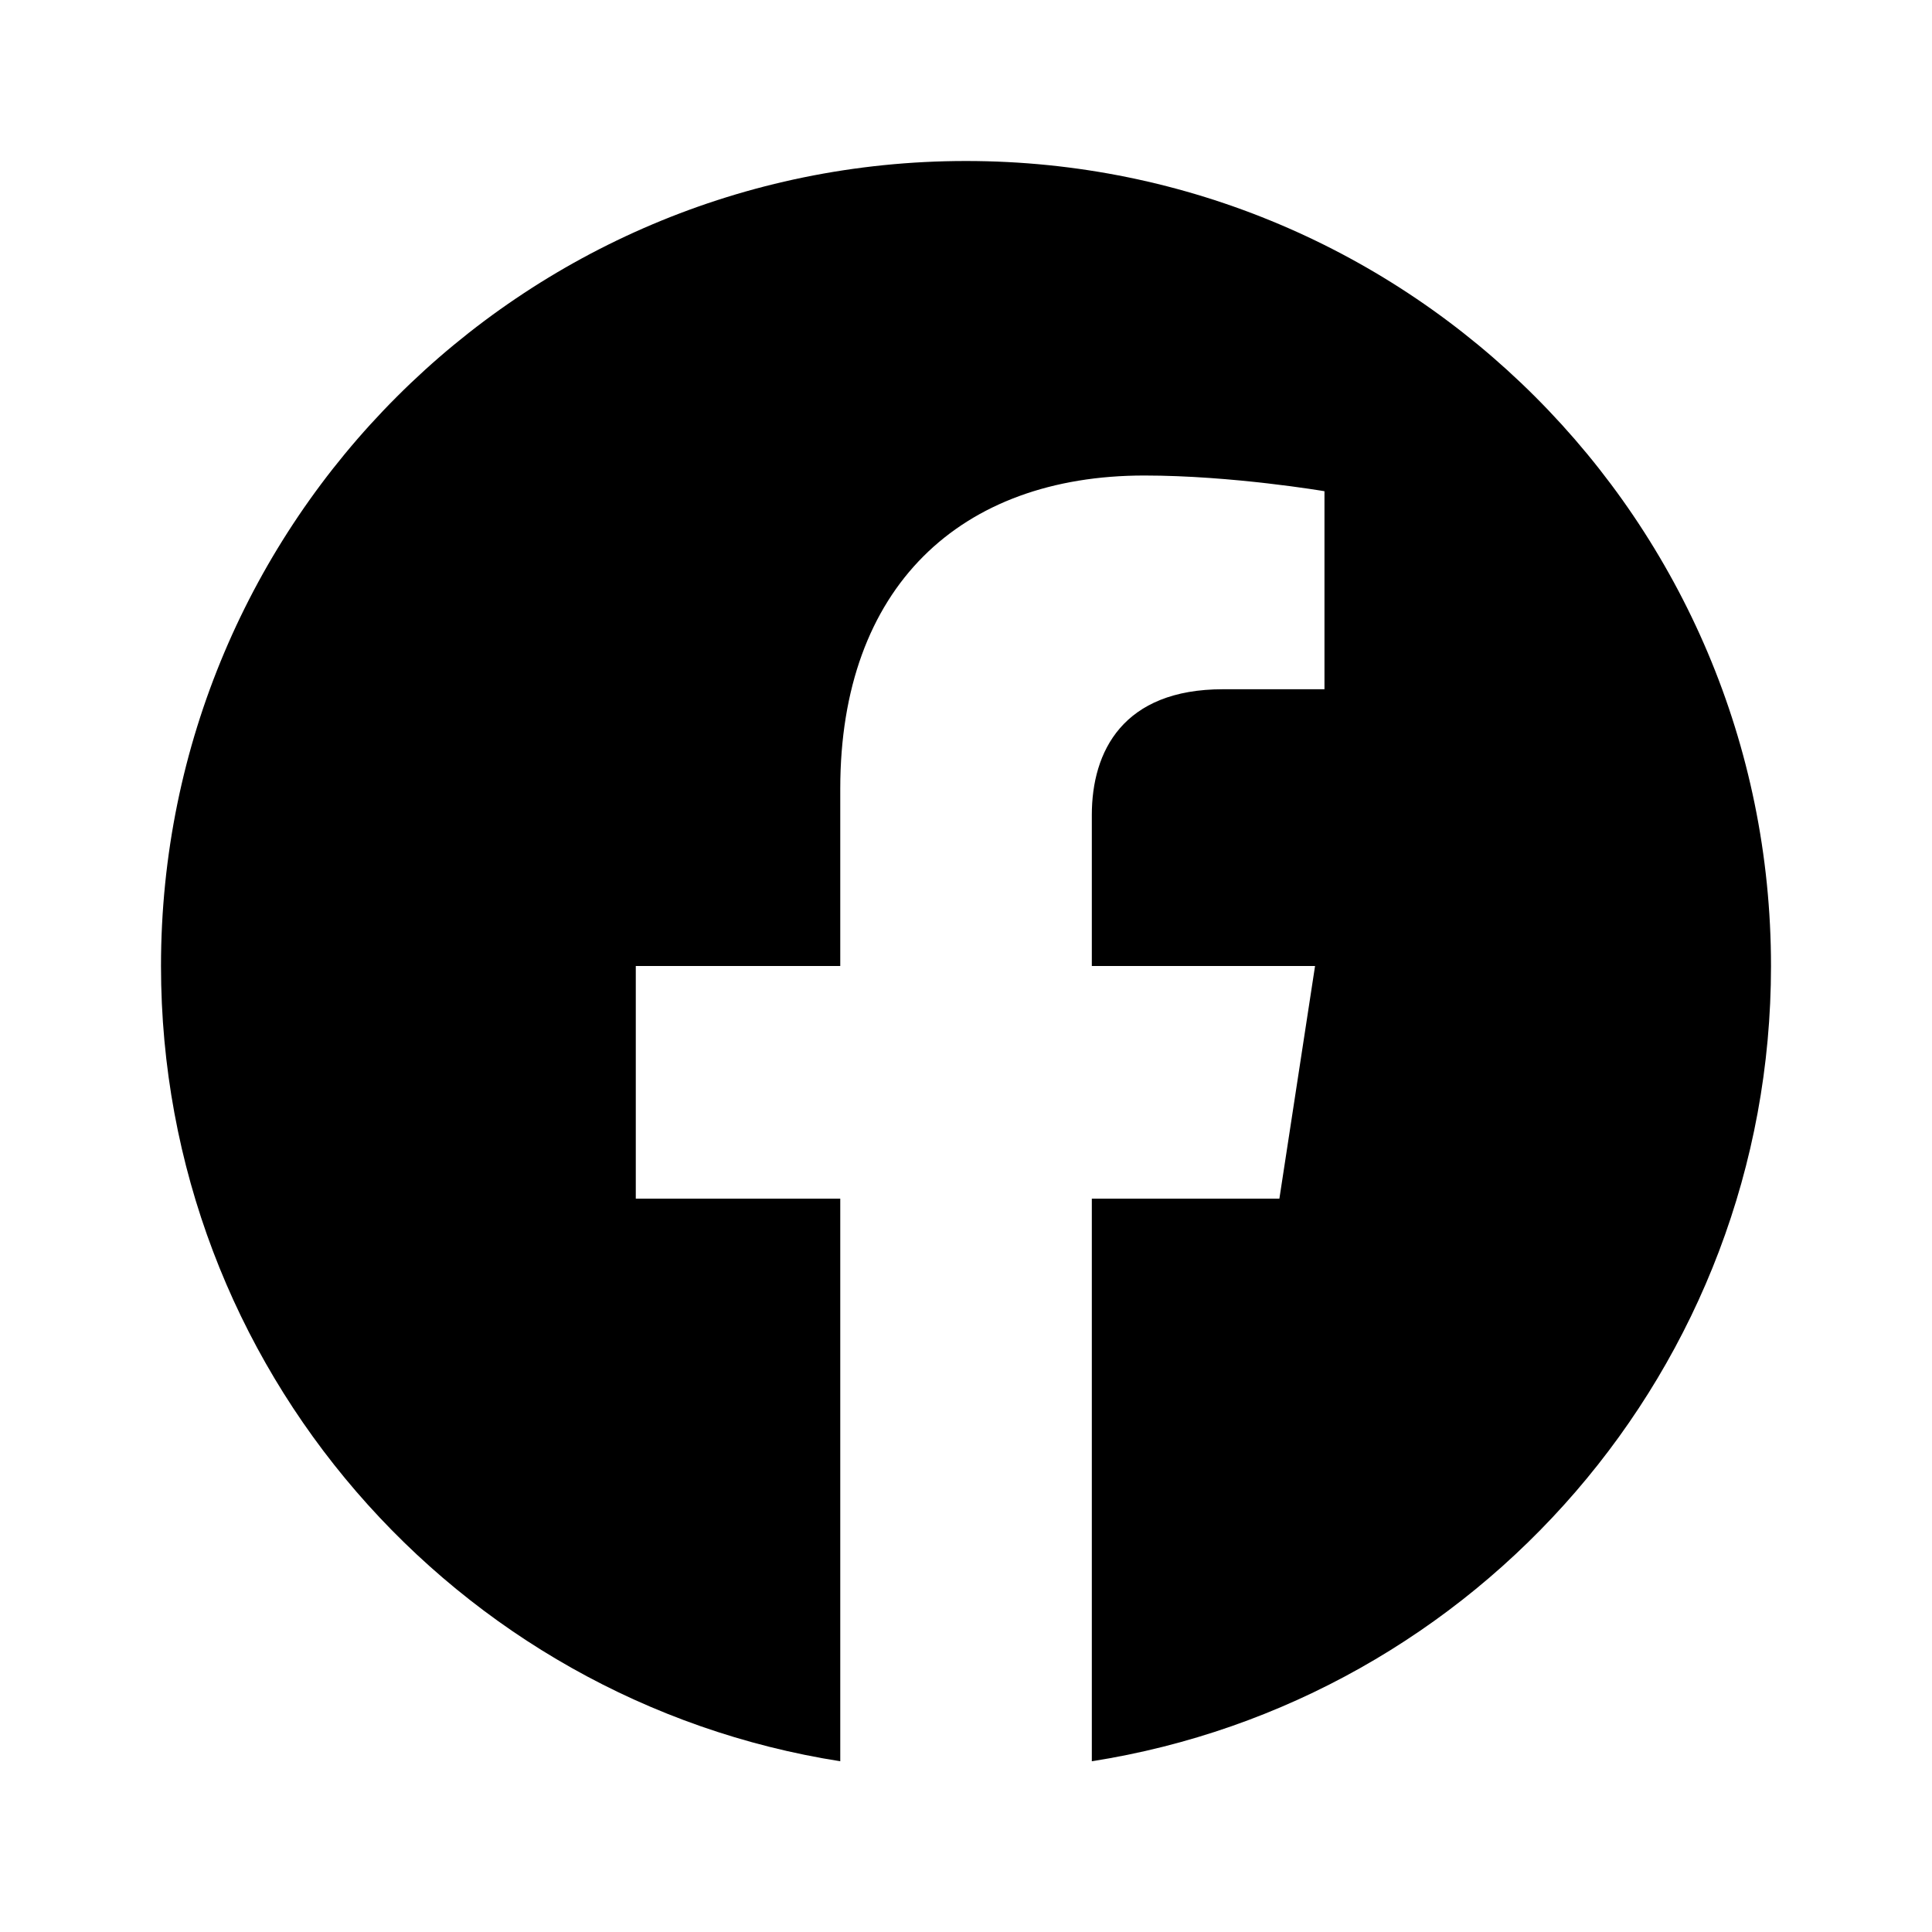
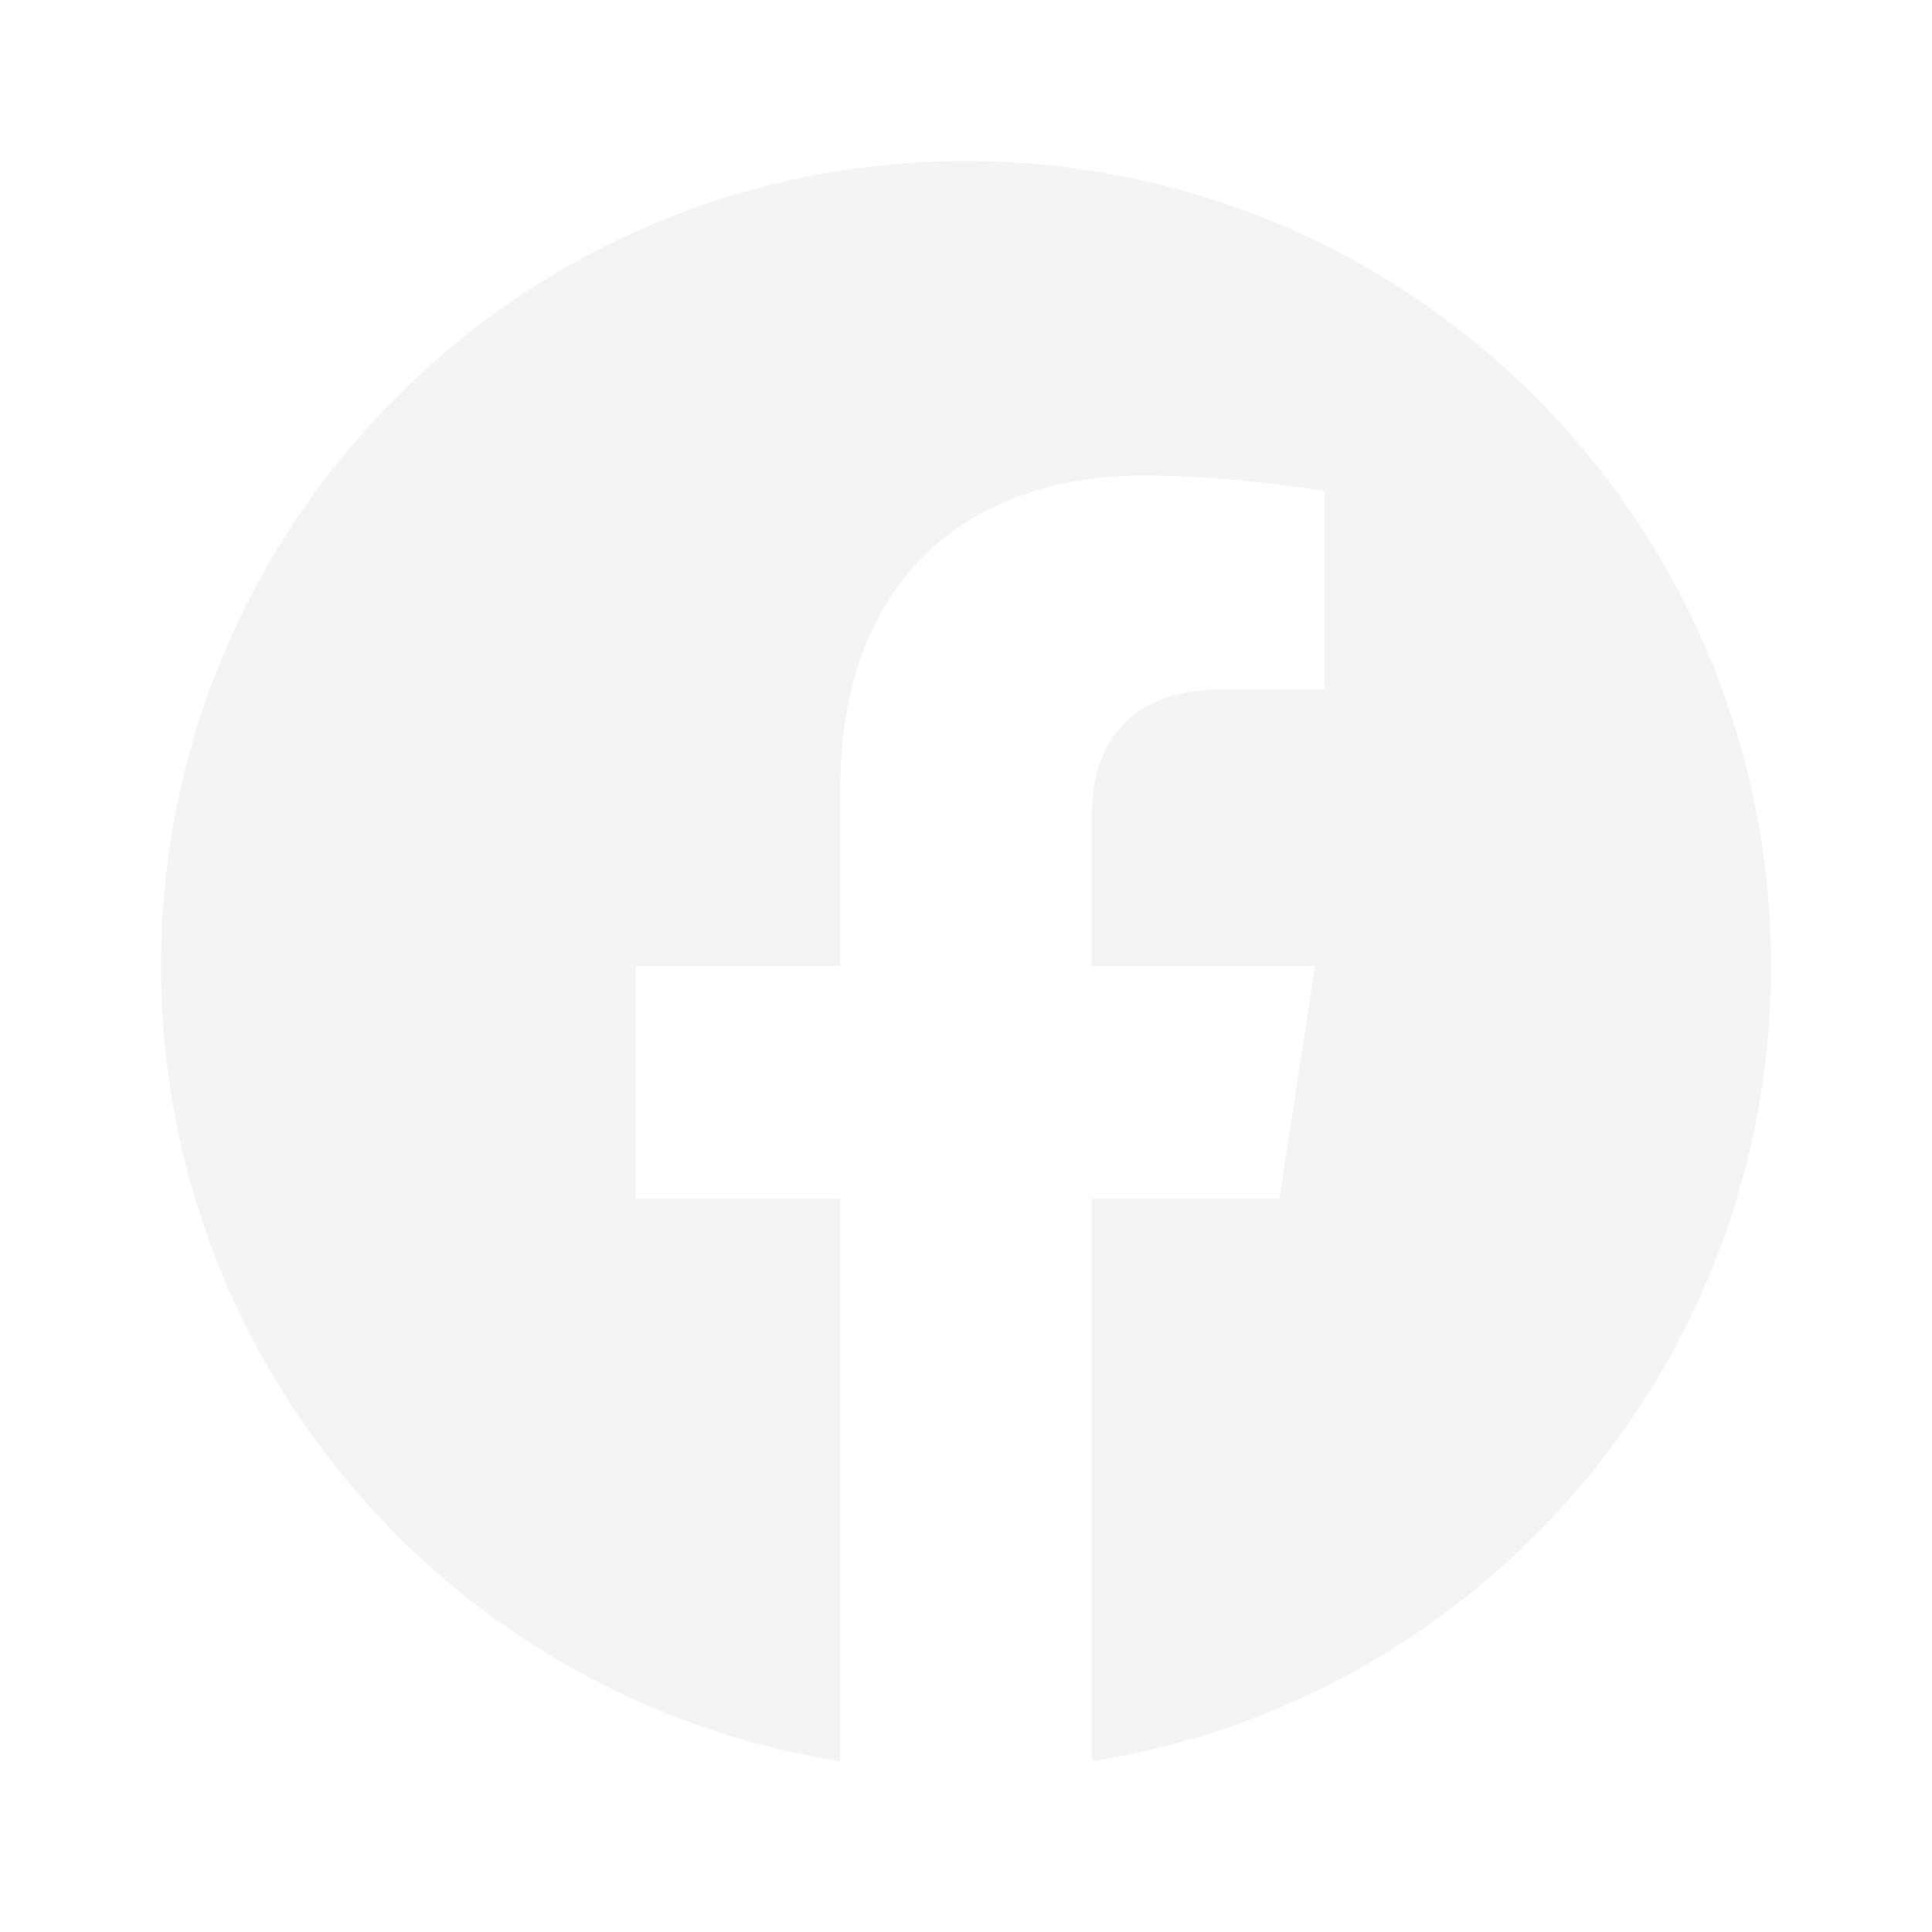
<svg xmlns="http://www.w3.org/2000/svg" viewBox="0 0 24 24">
  <g>
    <path d="M0 0h24v24H0z" fill="none" />
-     <path d="M12 2C6.477 2 2 6.477 2 12c0 4.991 3.657 9.128 8.438 9.879V14.89h-2.54V12h2.54V9.797c0-2.506 1.492-3.89 3.777-3.89 1.094 0 2.238.195 2.238.195v2.46h-1.26c-1.243 0-1.63.771-1.63 1.562V12h2.773l-.443 2.89h-2.33v6.989C18.343 21.129 22 16.99 22 12c0-5.523-4.477-10-10-10z" />
+     <path d="M12 2C6.477 2 2 6.477 2 12c0 4.991 3.657 9.128 8.438 9.879V14.89h-2.54V12h2.54V9.797c0-2.506 1.492-3.89 3.777-3.89 1.094 0 2.238.195 2.238.195v2.46h-1.26c-1.243 0-1.63.771-1.63 1.562V12h2.773l-.443 2.89h-2.33v6.989C18.343 21.129 22 16.99 22 12c0-5.523-4.477-10-10-10z" fill="#F4F4F4" />
  </g>
</svg>
